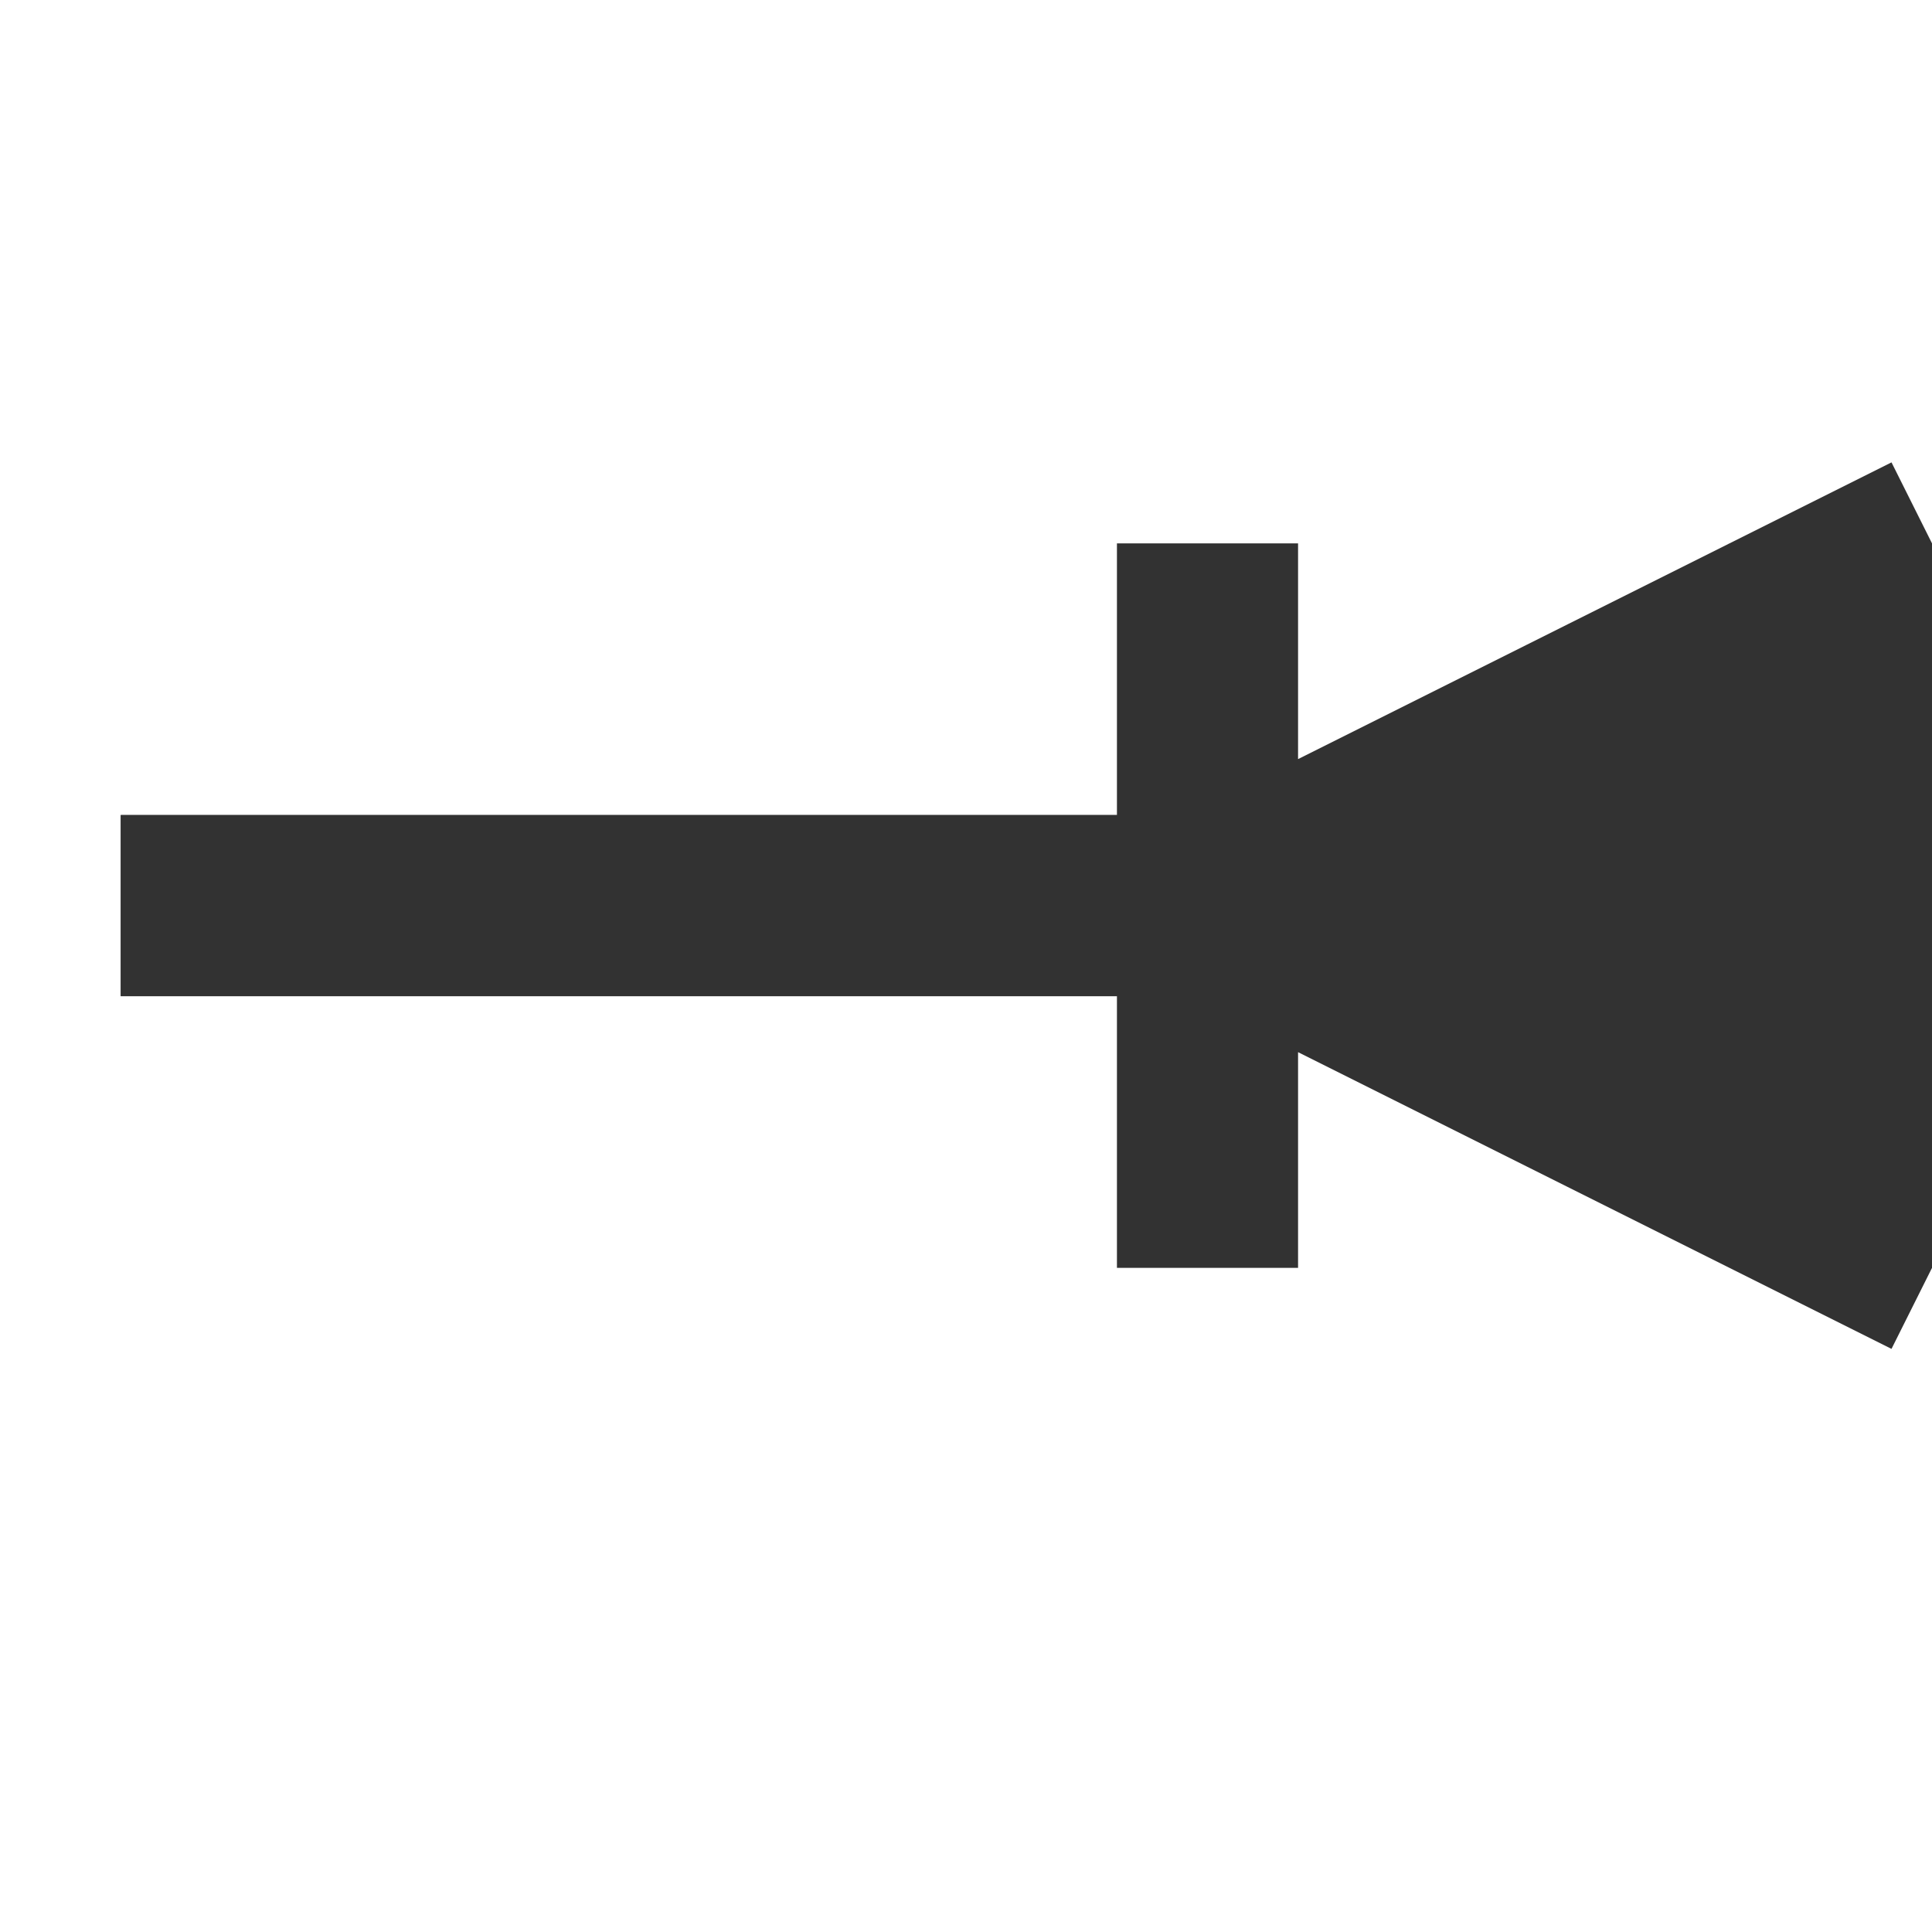
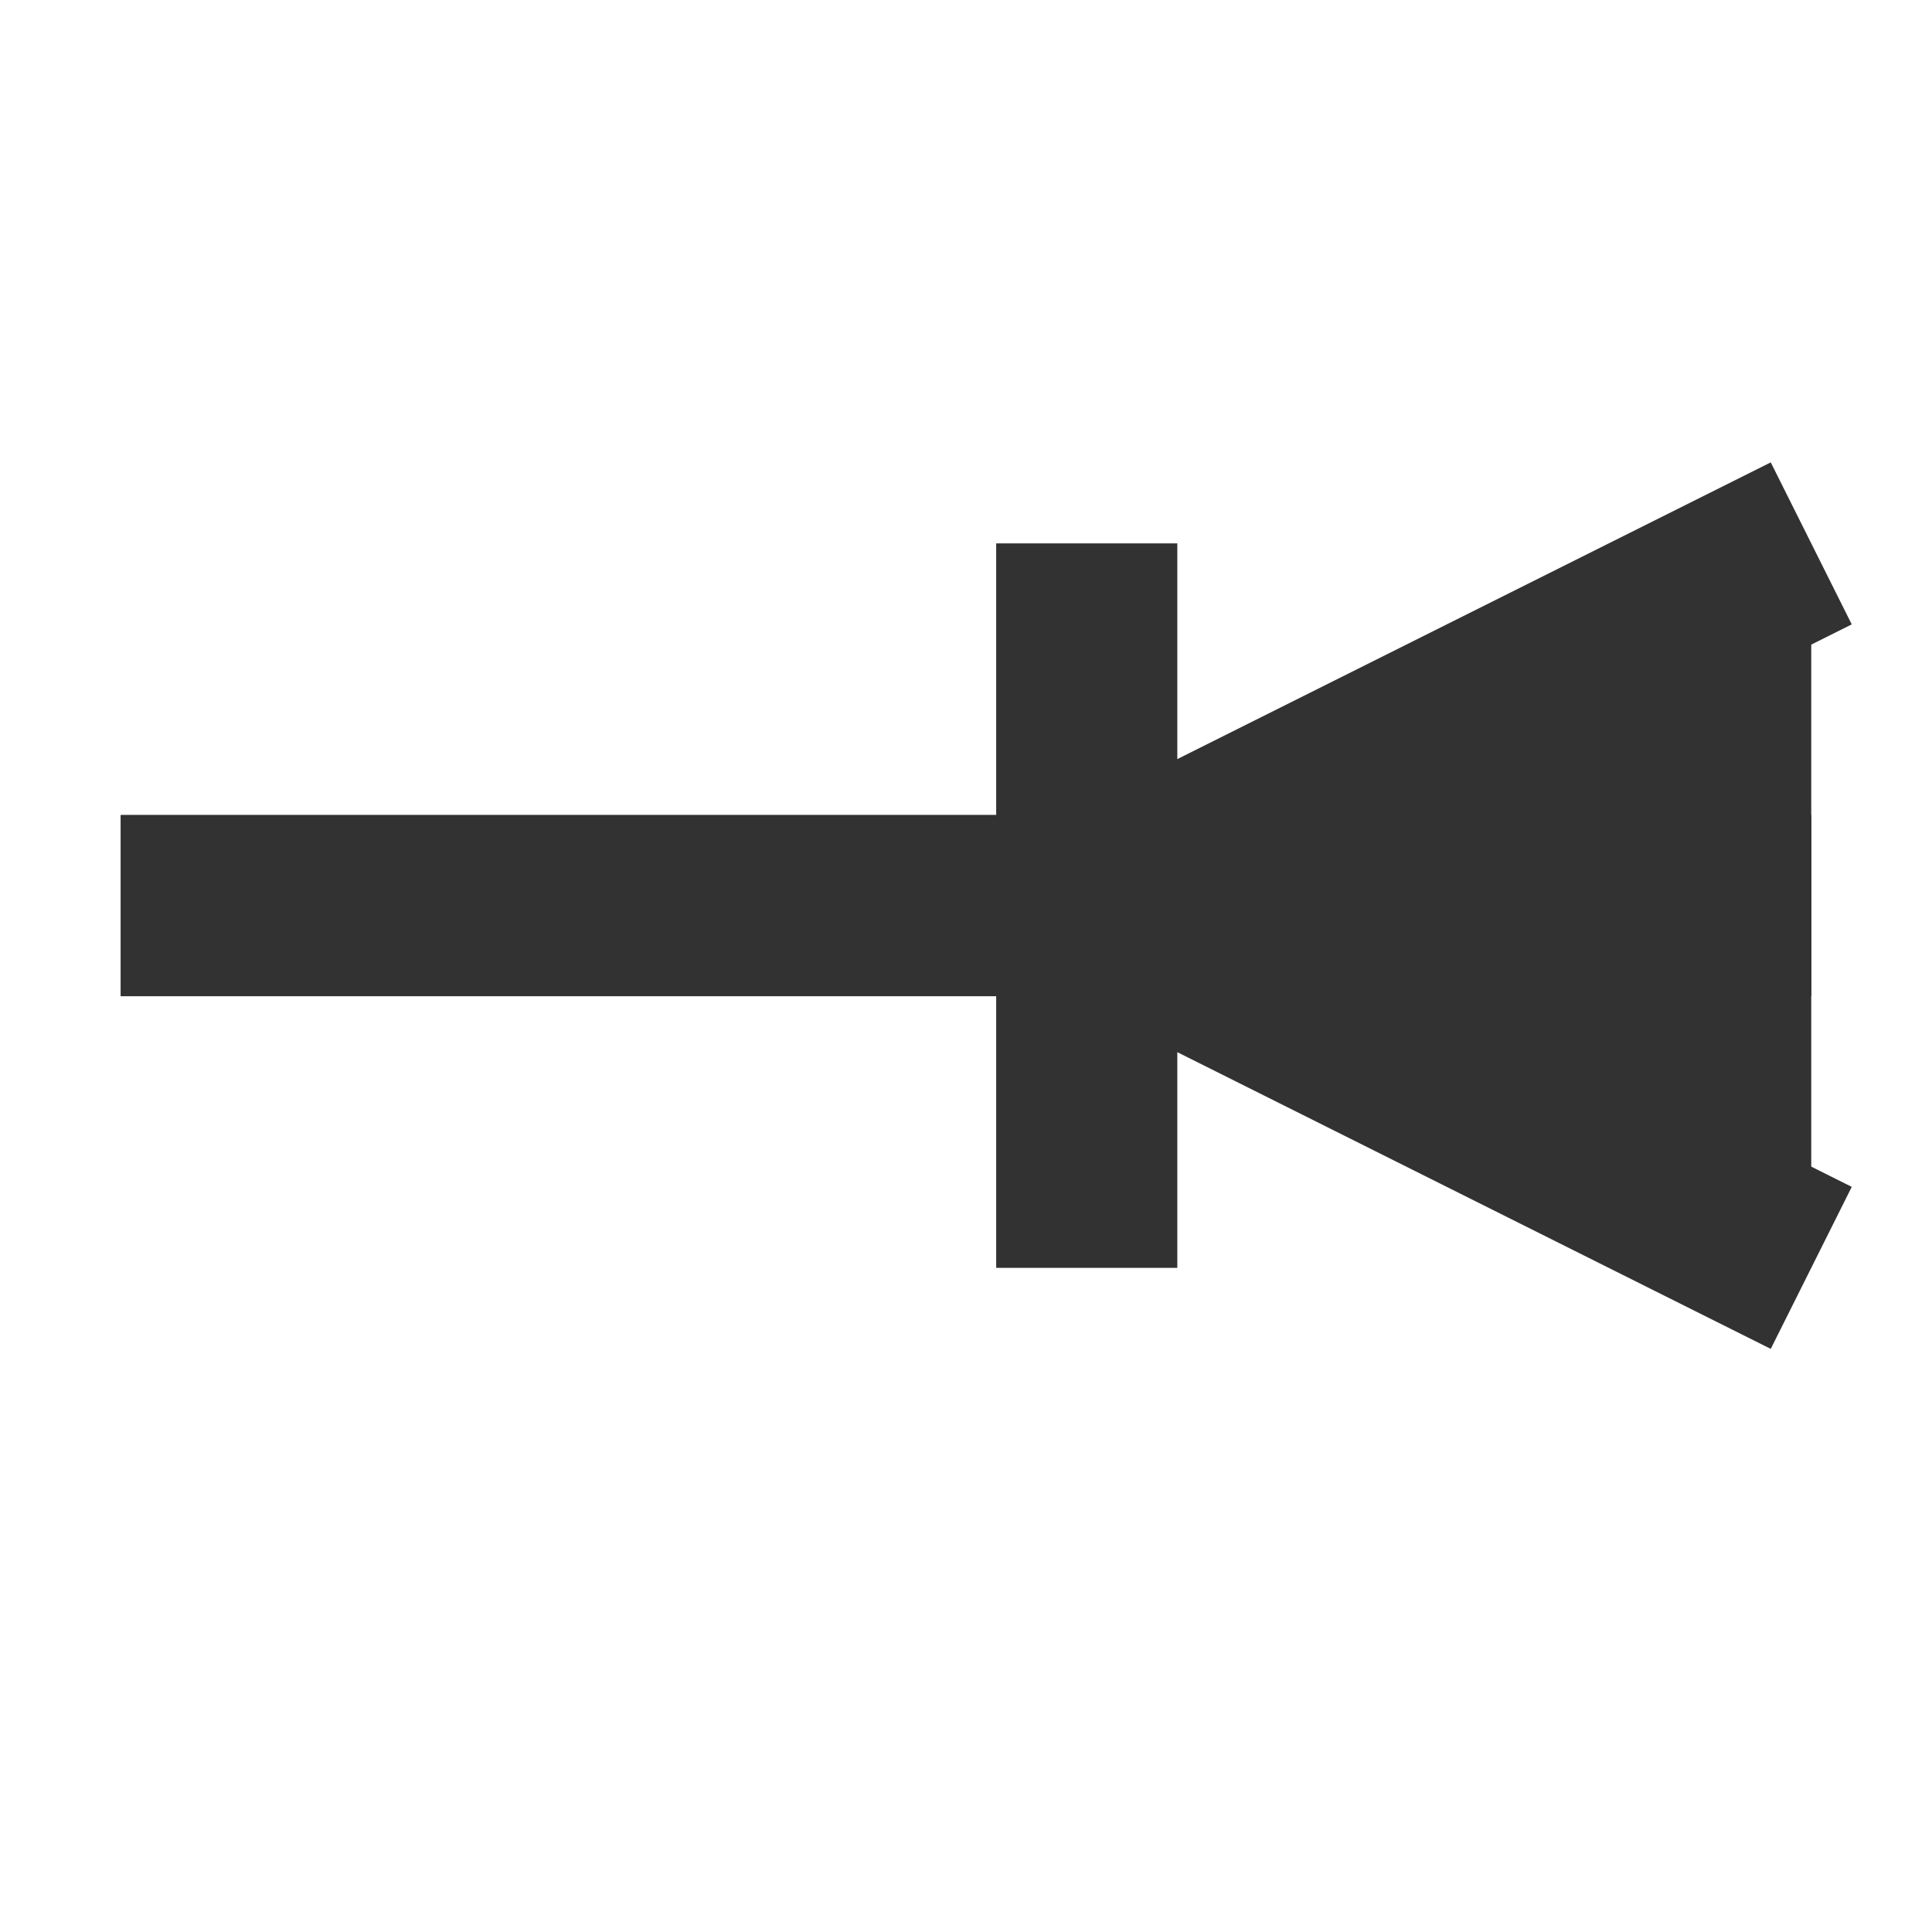
<svg xmlns="http://www.w3.org/2000/svg" version="1.1" width="32" height="32" viewbox="0 0 32 32" shape-rendering="geometricPrecision">
  <g transform="translate(2, 15) ">
-     <path fill="none" stroke="#323232FF" stroke-width="3" d="M30 0L30 0L15 0L15 0L0 0L0 0" />
-     <path fill="none" stroke="#323232FF" stroke-width="3" d="M30 0L30 0L15 0L15 0L0 0L0 0" />
-     <path fill="#323232FF" d="M18 -6L18 6M30 -6L18 0L30 6" />
-     <path fill="none" stroke="#323232FF" stroke-width="3" d="M18 -6L18 6M30 -6L18 0L30 6" />
+     <path fill="none" stroke="#323232FF" stroke-width="3" d="M28 0L28 0L14 0L14 0L0 0L0 0" />
+     <path fill="none" stroke="#323232FF" stroke-width="3" d="M28 0L28 0L14 0L14 0L0 0L0 0" />
+     <path fill="#323232FF" d="M16 -6L16 6M28 -6L16 0L28 6" />
+     <path fill="none" stroke="#323232FF" stroke-width="3" d="M16 -6L16 6M28 -6L16 0L28 6" />
  </g>
</svg>
